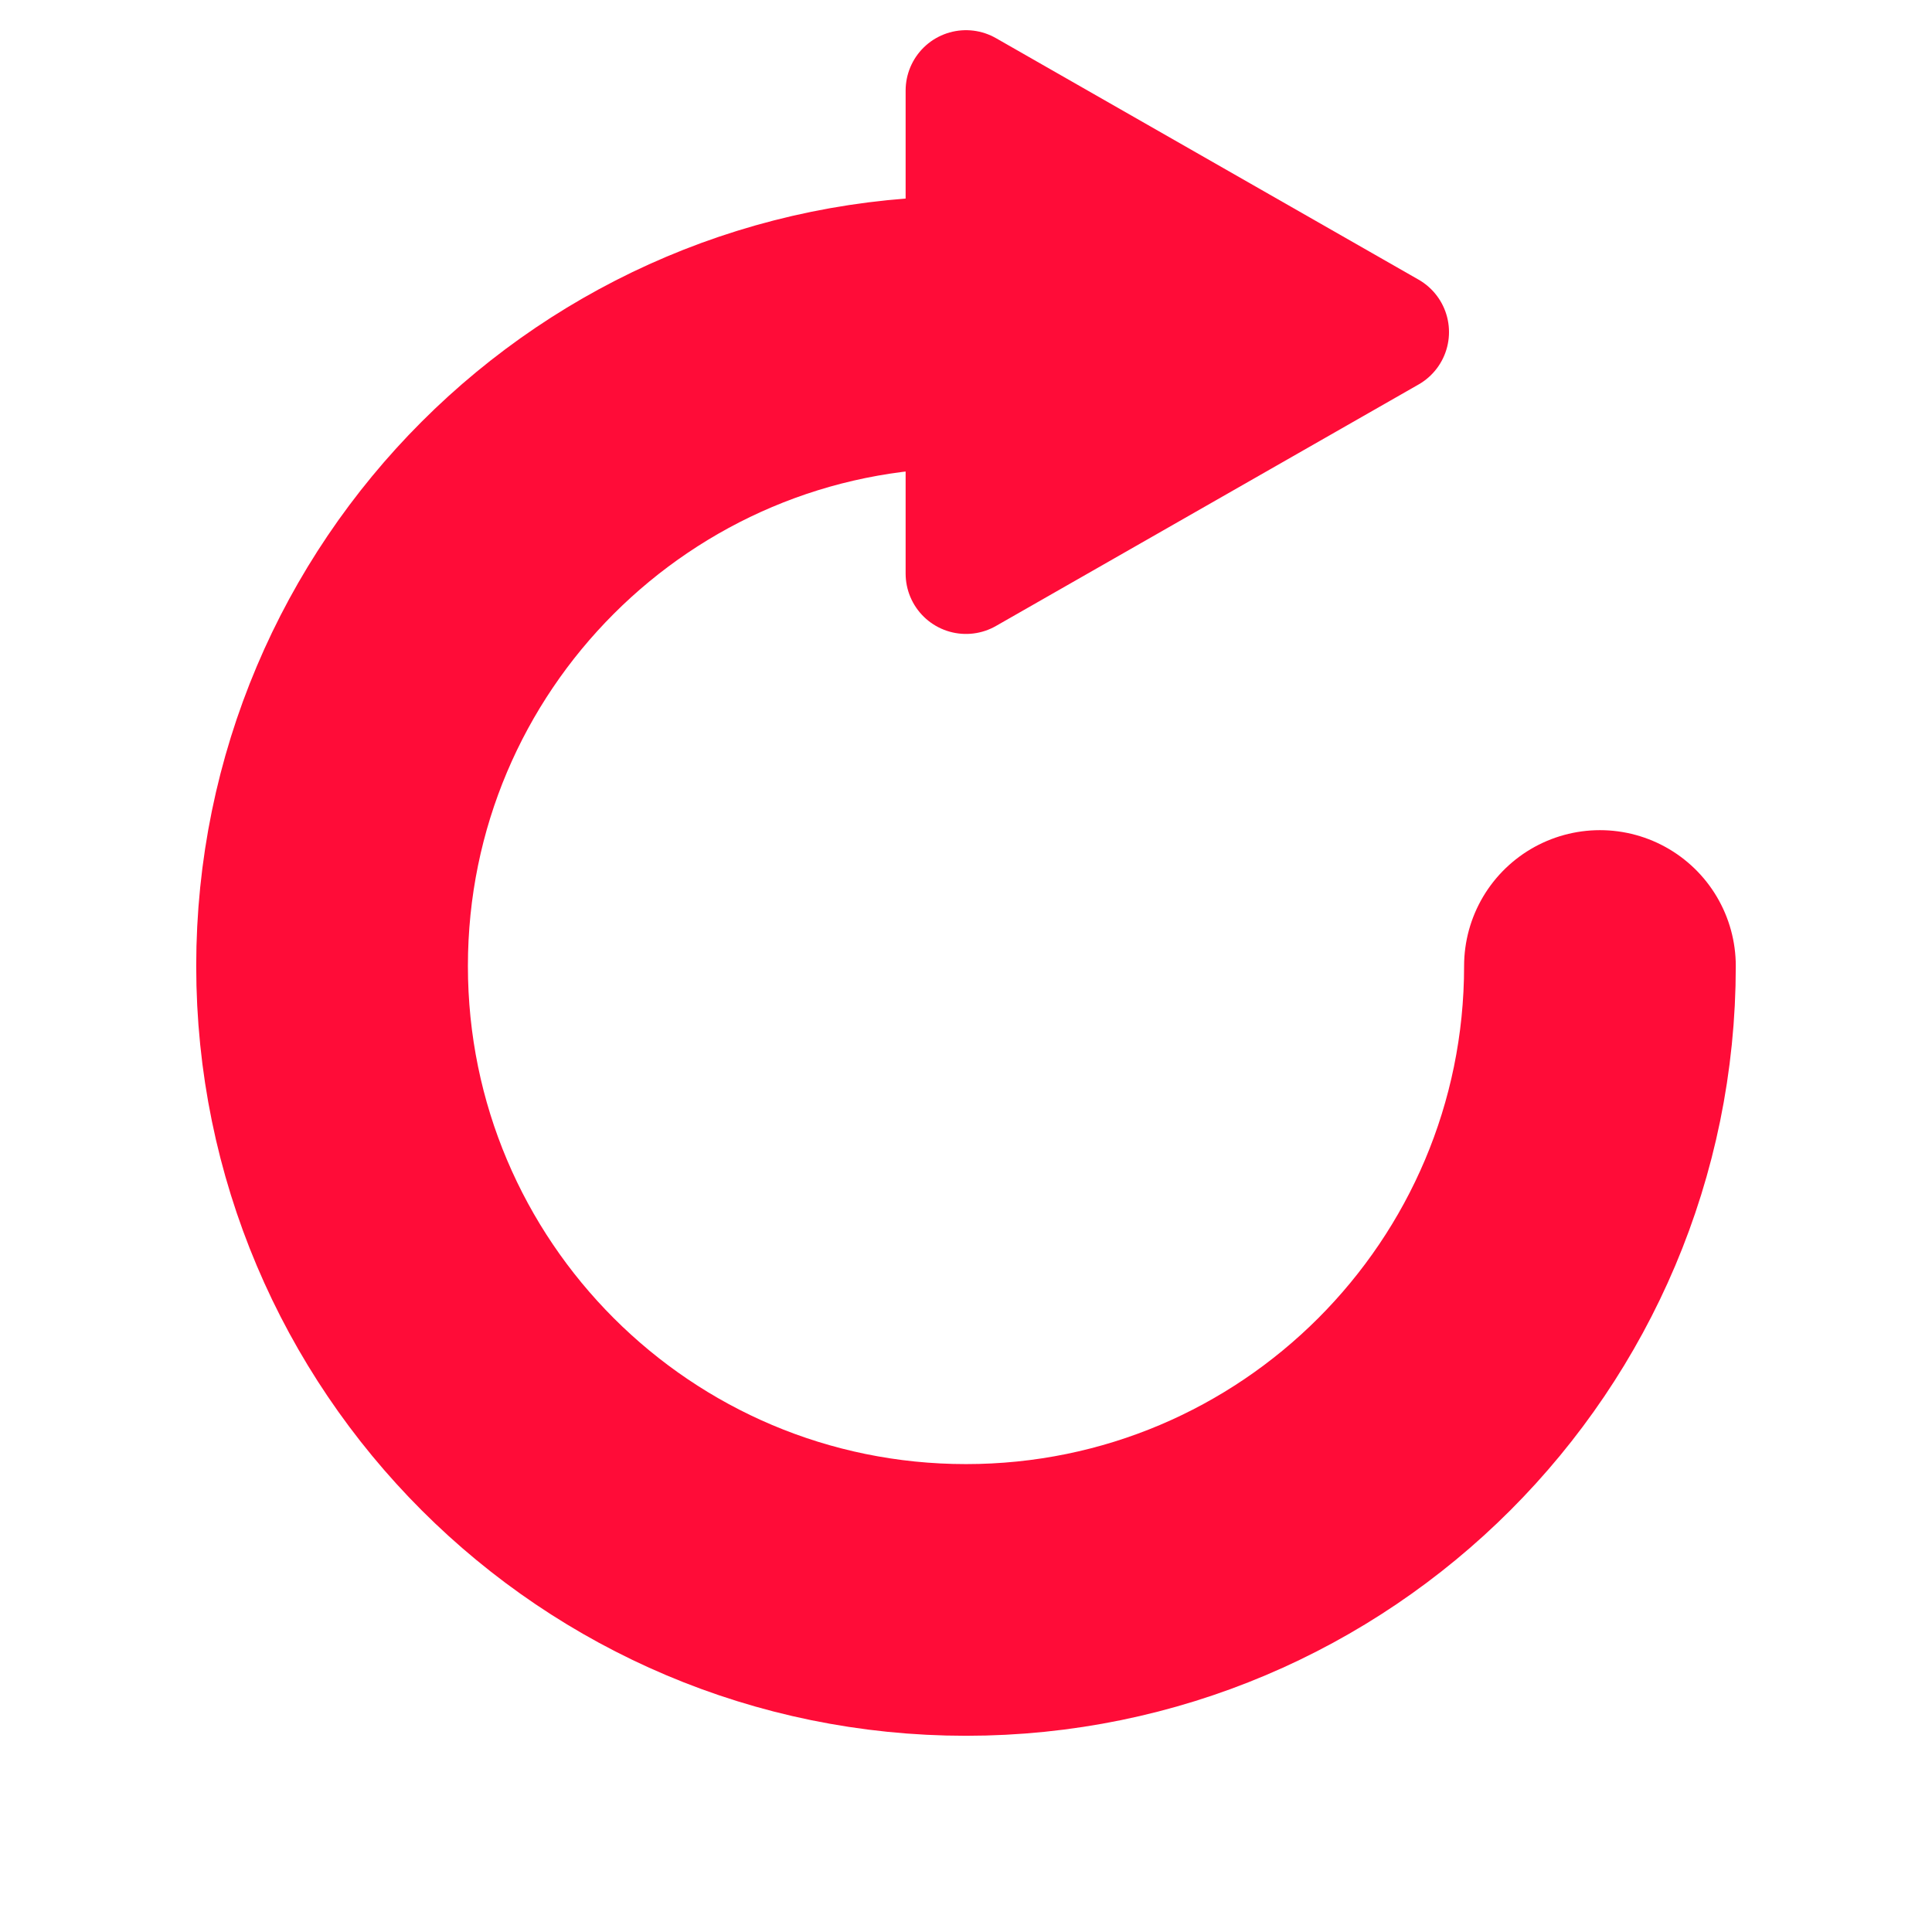
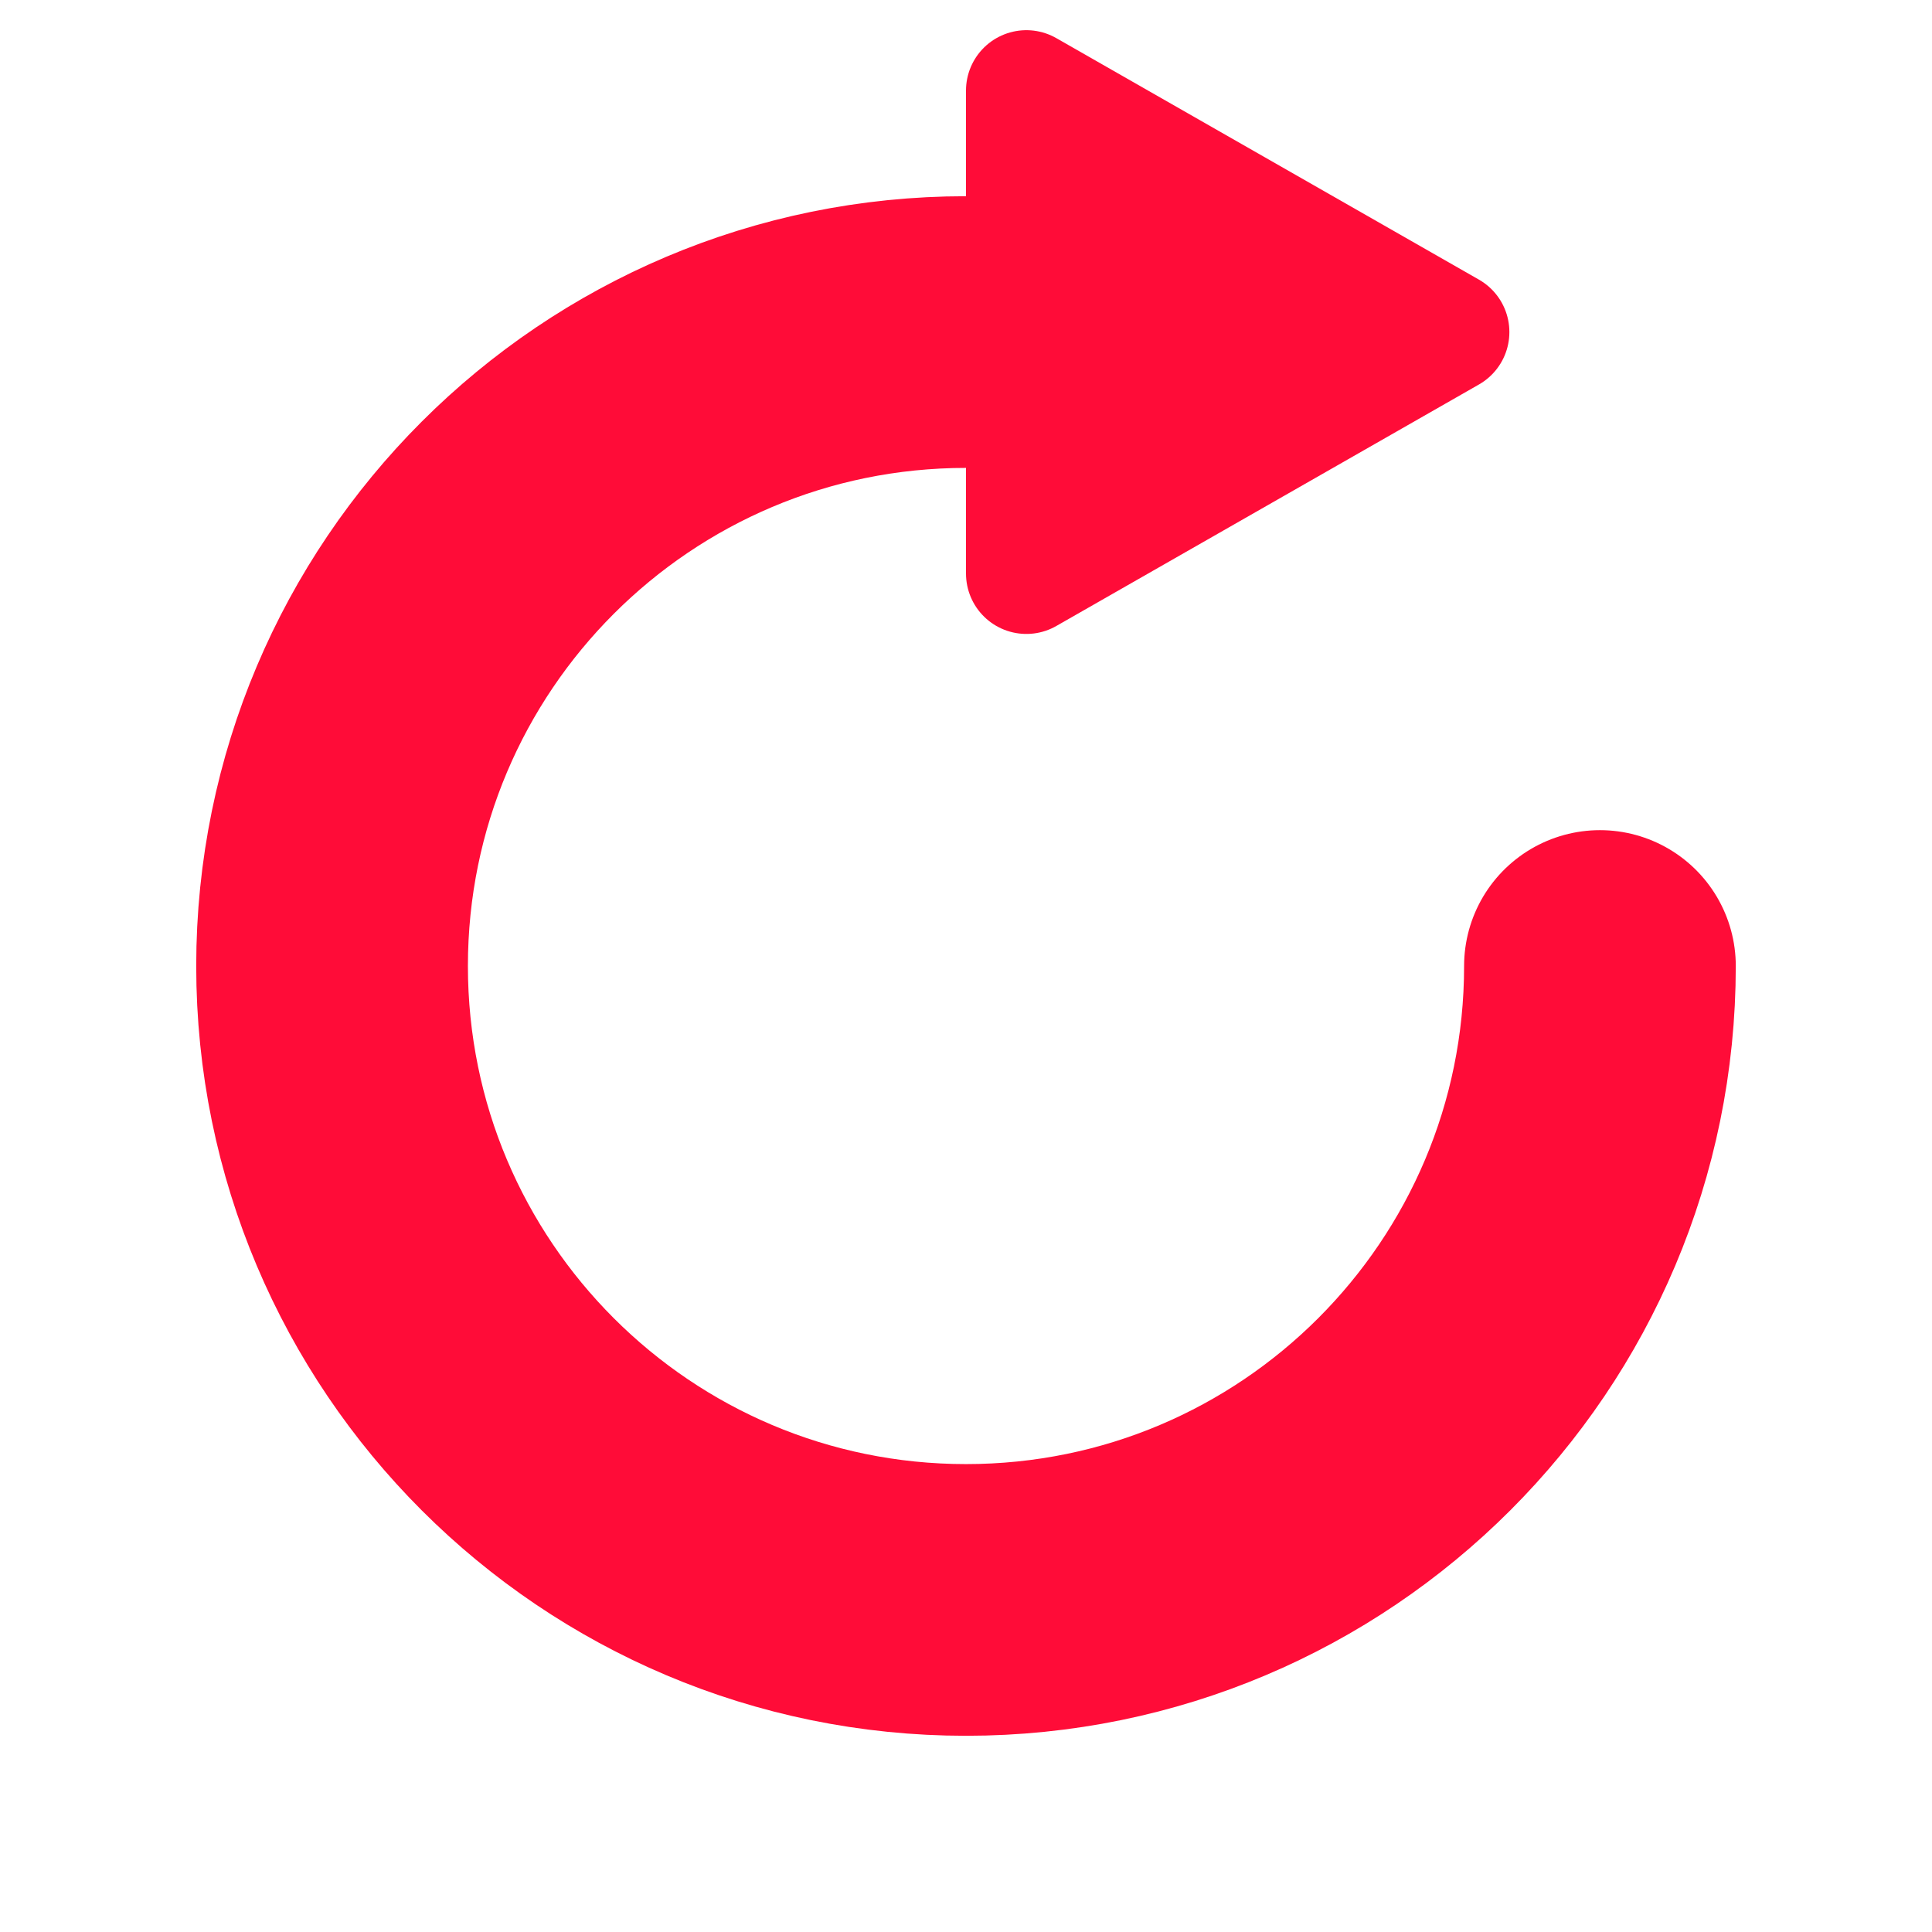
<svg xmlns="http://www.w3.org/2000/svg" id="reset-icon" viewBox="0 0 128 128" width="128" height="128" version="1.1">
  <path id="circle" d="M 64 22 a 42 42 0 1 0 42 42" fill="none" stroke="#FF0C38" stroke-width="18" stroke-linecap="round" />
-   <polygon id="triangle" points="64 6 64 38 92 22" fill="#FF0C38" stroke="#FF0C38" stroke-width="8" stroke-linejoin="round" />
+   <polygon id="triangle" points="68 6 68 38 96 22" fill="#FF0C38" stroke="#FF0C38" stroke-width="8" stroke-linejoin="round" />
</svg>
